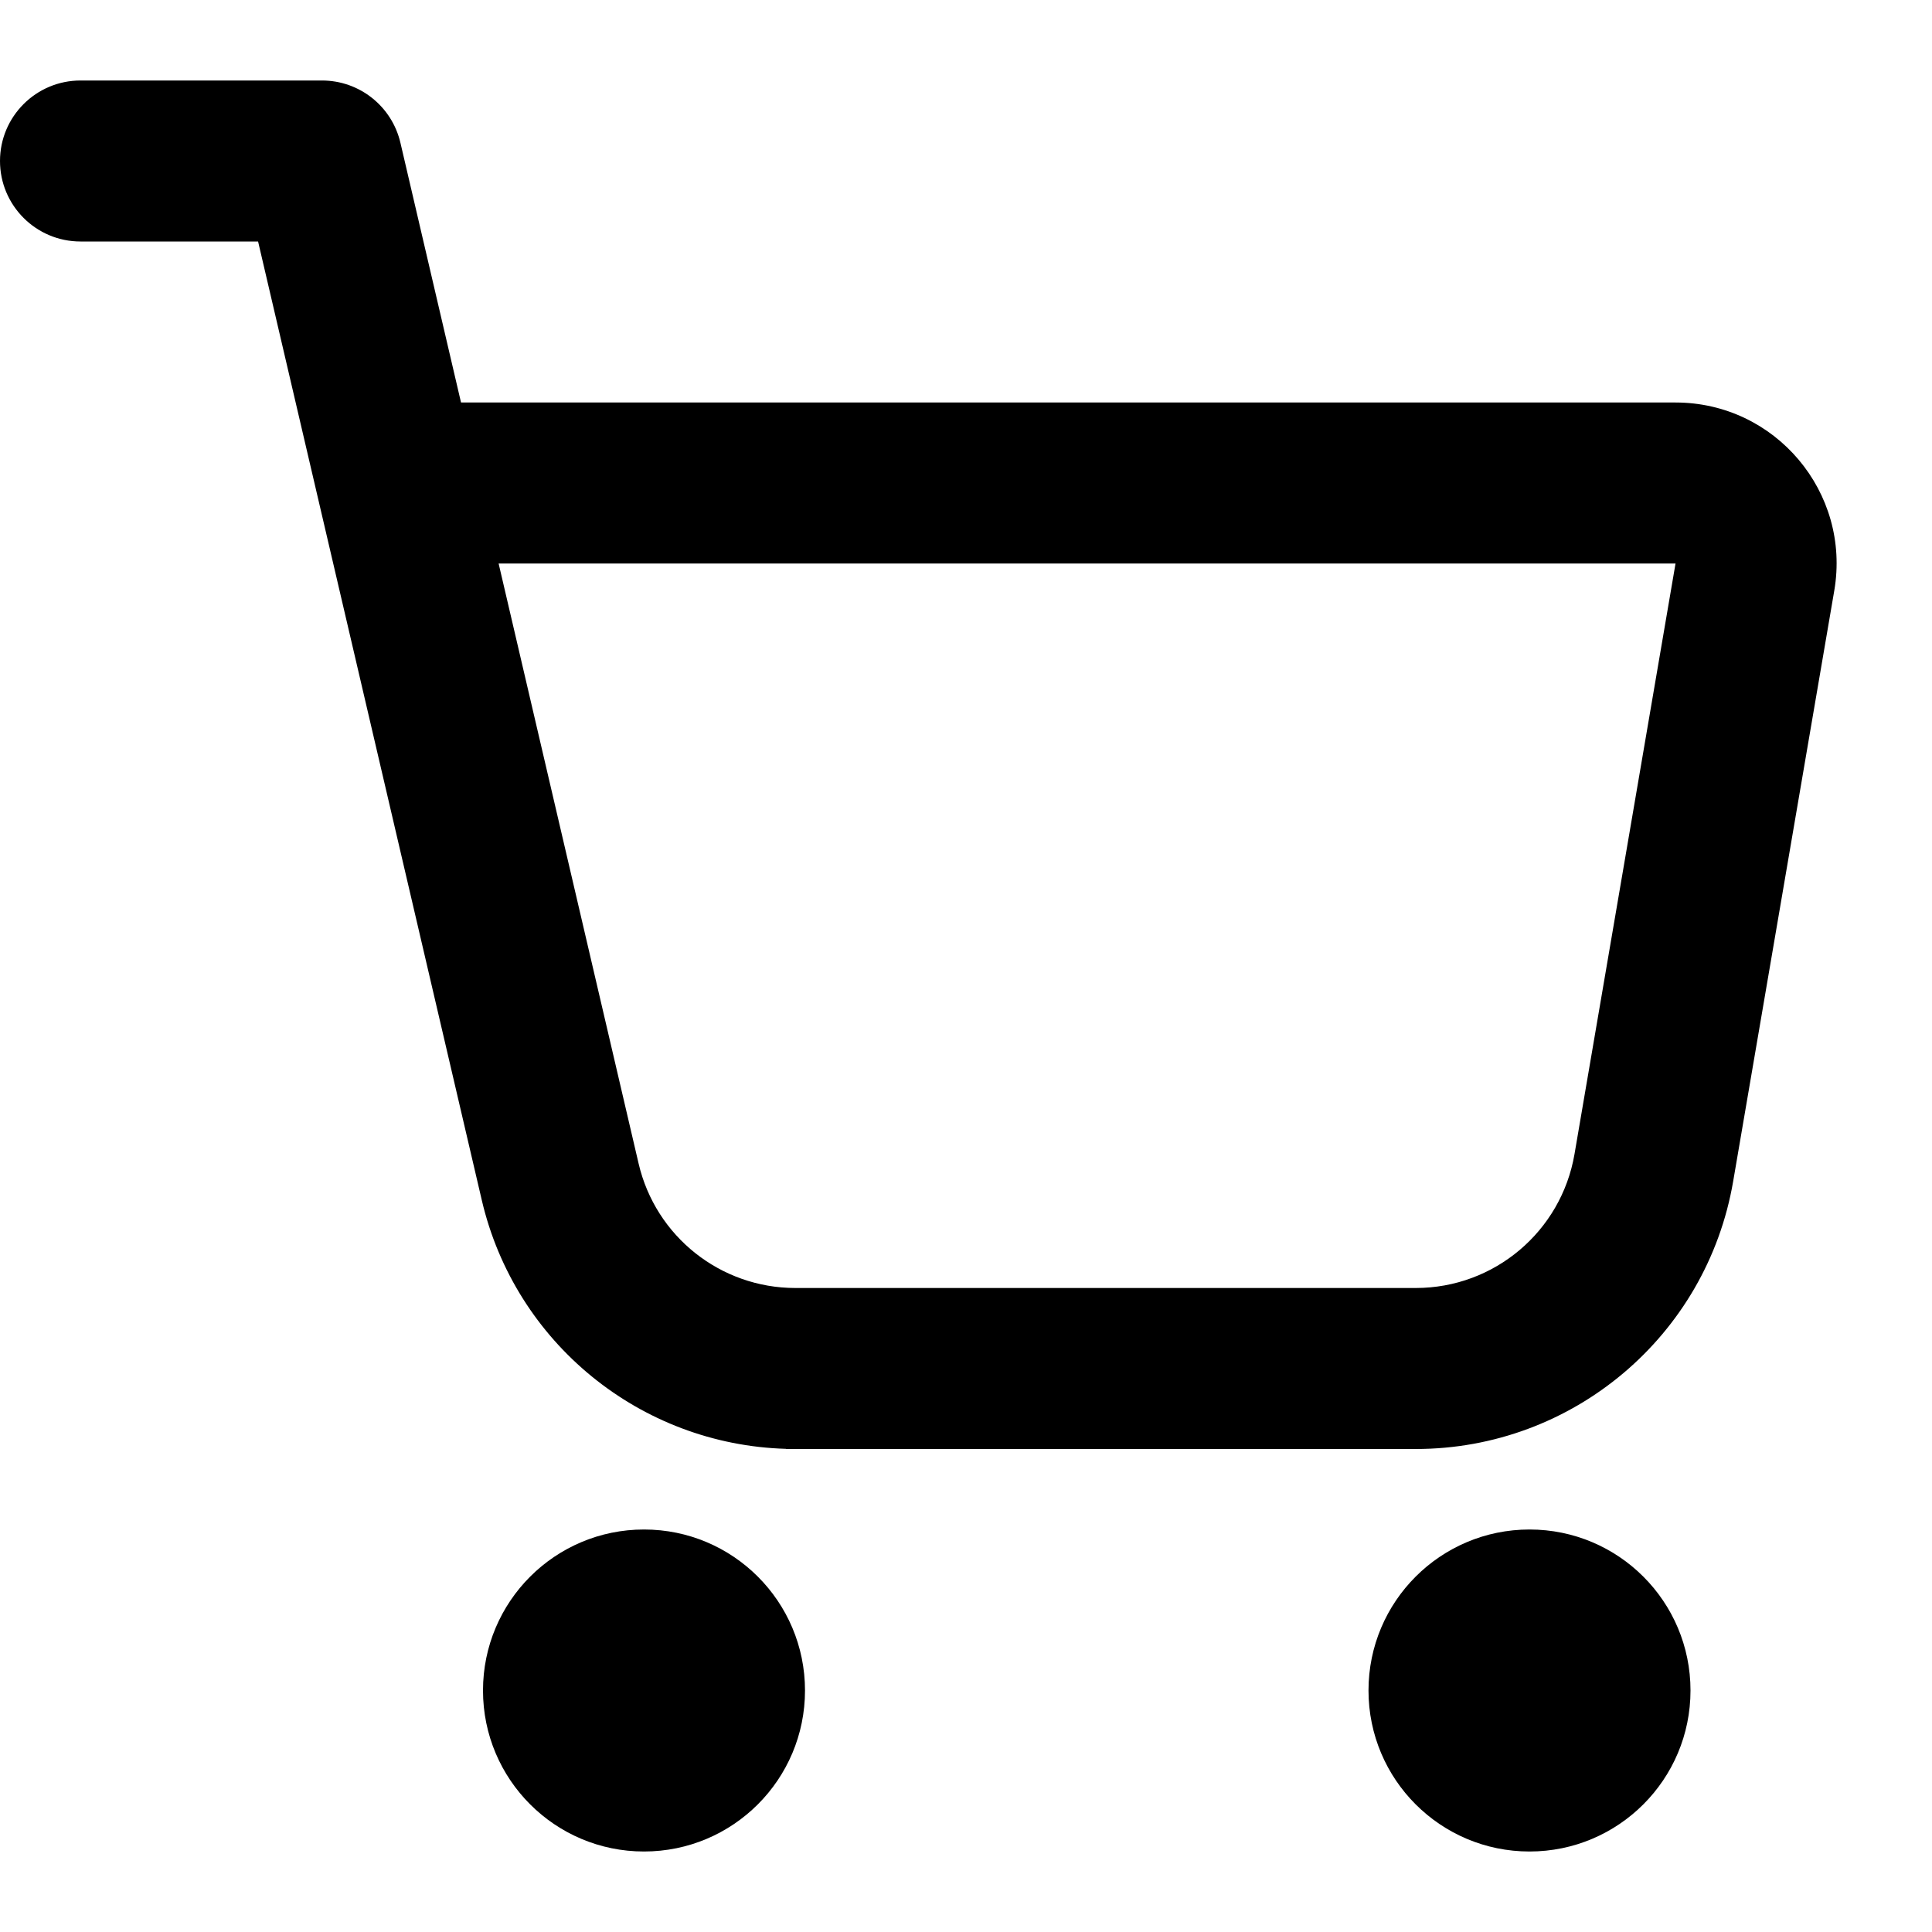
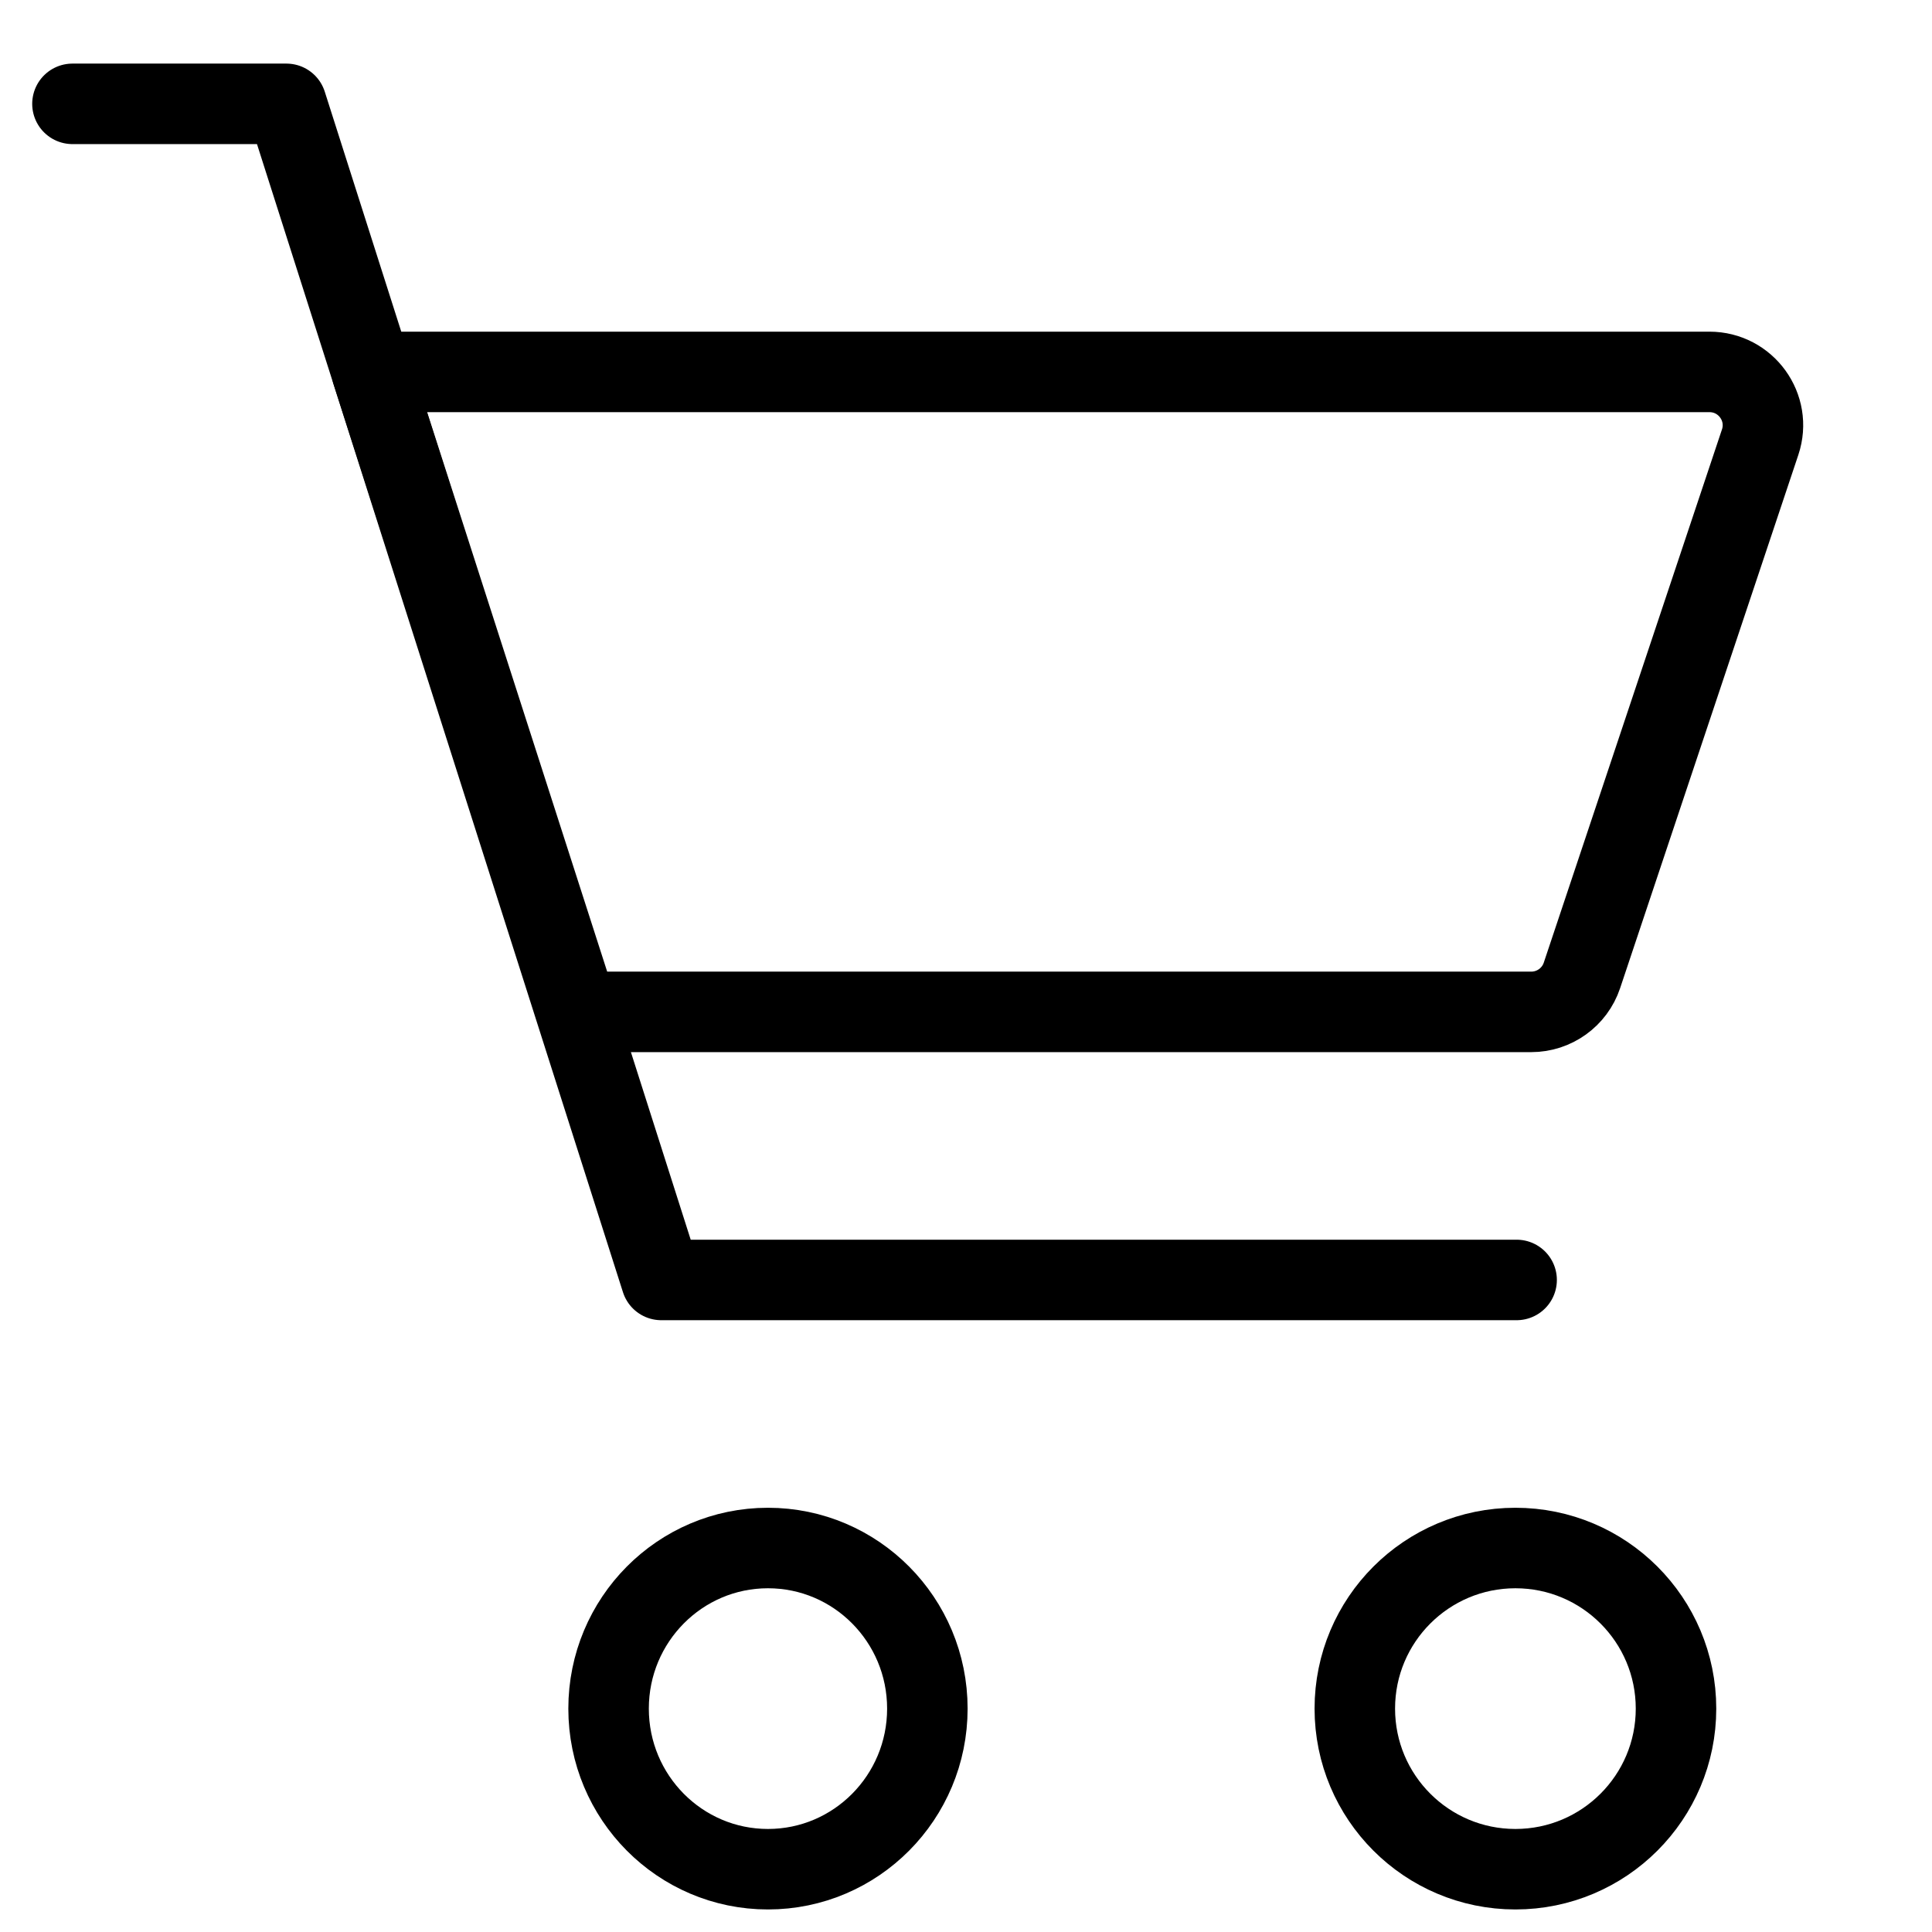
- <svg xmlns="http://www.w3.org/2000/svg" width="800px" height="800px" viewBox="0 0 24 24" fill="none">
-   <path fill-rule="evenodd" clip-rule="evenodd" d="M1 1C0.448 1 0 1.448 0 2C0 2.552 0.448 3 1 3H3.206L5.985 14.909C6.399 16.682 7.955 17.946 9.765 17.998V18H17.587C19.536 18 21.201 16.596 21.53 14.675L22.786 7.337C22.995 6.116 22.054 5 20.814 5H5.727L4.974 1.773C4.868 1.32 4.465 1 4 1H1ZM6.194 7L7.933 14.454C8.144 15.36 8.951 16 9.881 16H17.587C18.562 16 19.394 15.298 19.559 14.337L20.814 7H6.194Z" fill="#000000" />
-   <path d="M8 23C9.105 23 10 22.105 10 21C10 19.895 9.105 19 8 19C6.895 19 6 19.895 6 21C6 22.105 6.895 23 8 23Z" fill="#000000" />
-   <path d="M19 23C20.105 23 21 22.105 21 21C21 19.895 20.105 19 19 19C17.895 19 17 19.895 17 21C17 22.105 17.895 23 19 23Z" fill="#000000" />
+ <svg xmlns="http://www.w3.org/2000/svg" width="800" height="800" viewBox="0 0 800 800" fill="none">
+   <path d="M318 774C354.451 774 384 744.227 384 707.5C384 670.773 354.451 641 318 641C281.549 641 252 670.773 252 707.5C252 744.227 281.549 774 318 774Z" stroke="black" stroke-width="33.333" />
+   <path d="M627.5 774C664.227 774 694 744.227 694 707.5C694 670.773 664.227 641 627.5 641C590.773 641 561 670.773 561 707.5C561 744.227 590.773 774 627.5 774Z" stroke="black" stroke-width="33.333" />
+   <path d="M30 43H118.593L273.827 530H628" stroke="black" stroke-width="33.333" stroke-linecap="round" stroke-linejoin="round" />
+   <path d="M239.276 419L154 154H707.845C722.958 154 733.625 168.767 728.847 183.067L655.049 403.899C652.034 412.918 643.572 419 634.043 419H239.276Z" stroke="black" stroke-width="33.333" stroke-linecap="round" stroke-linejoin="round" />
</svg>
